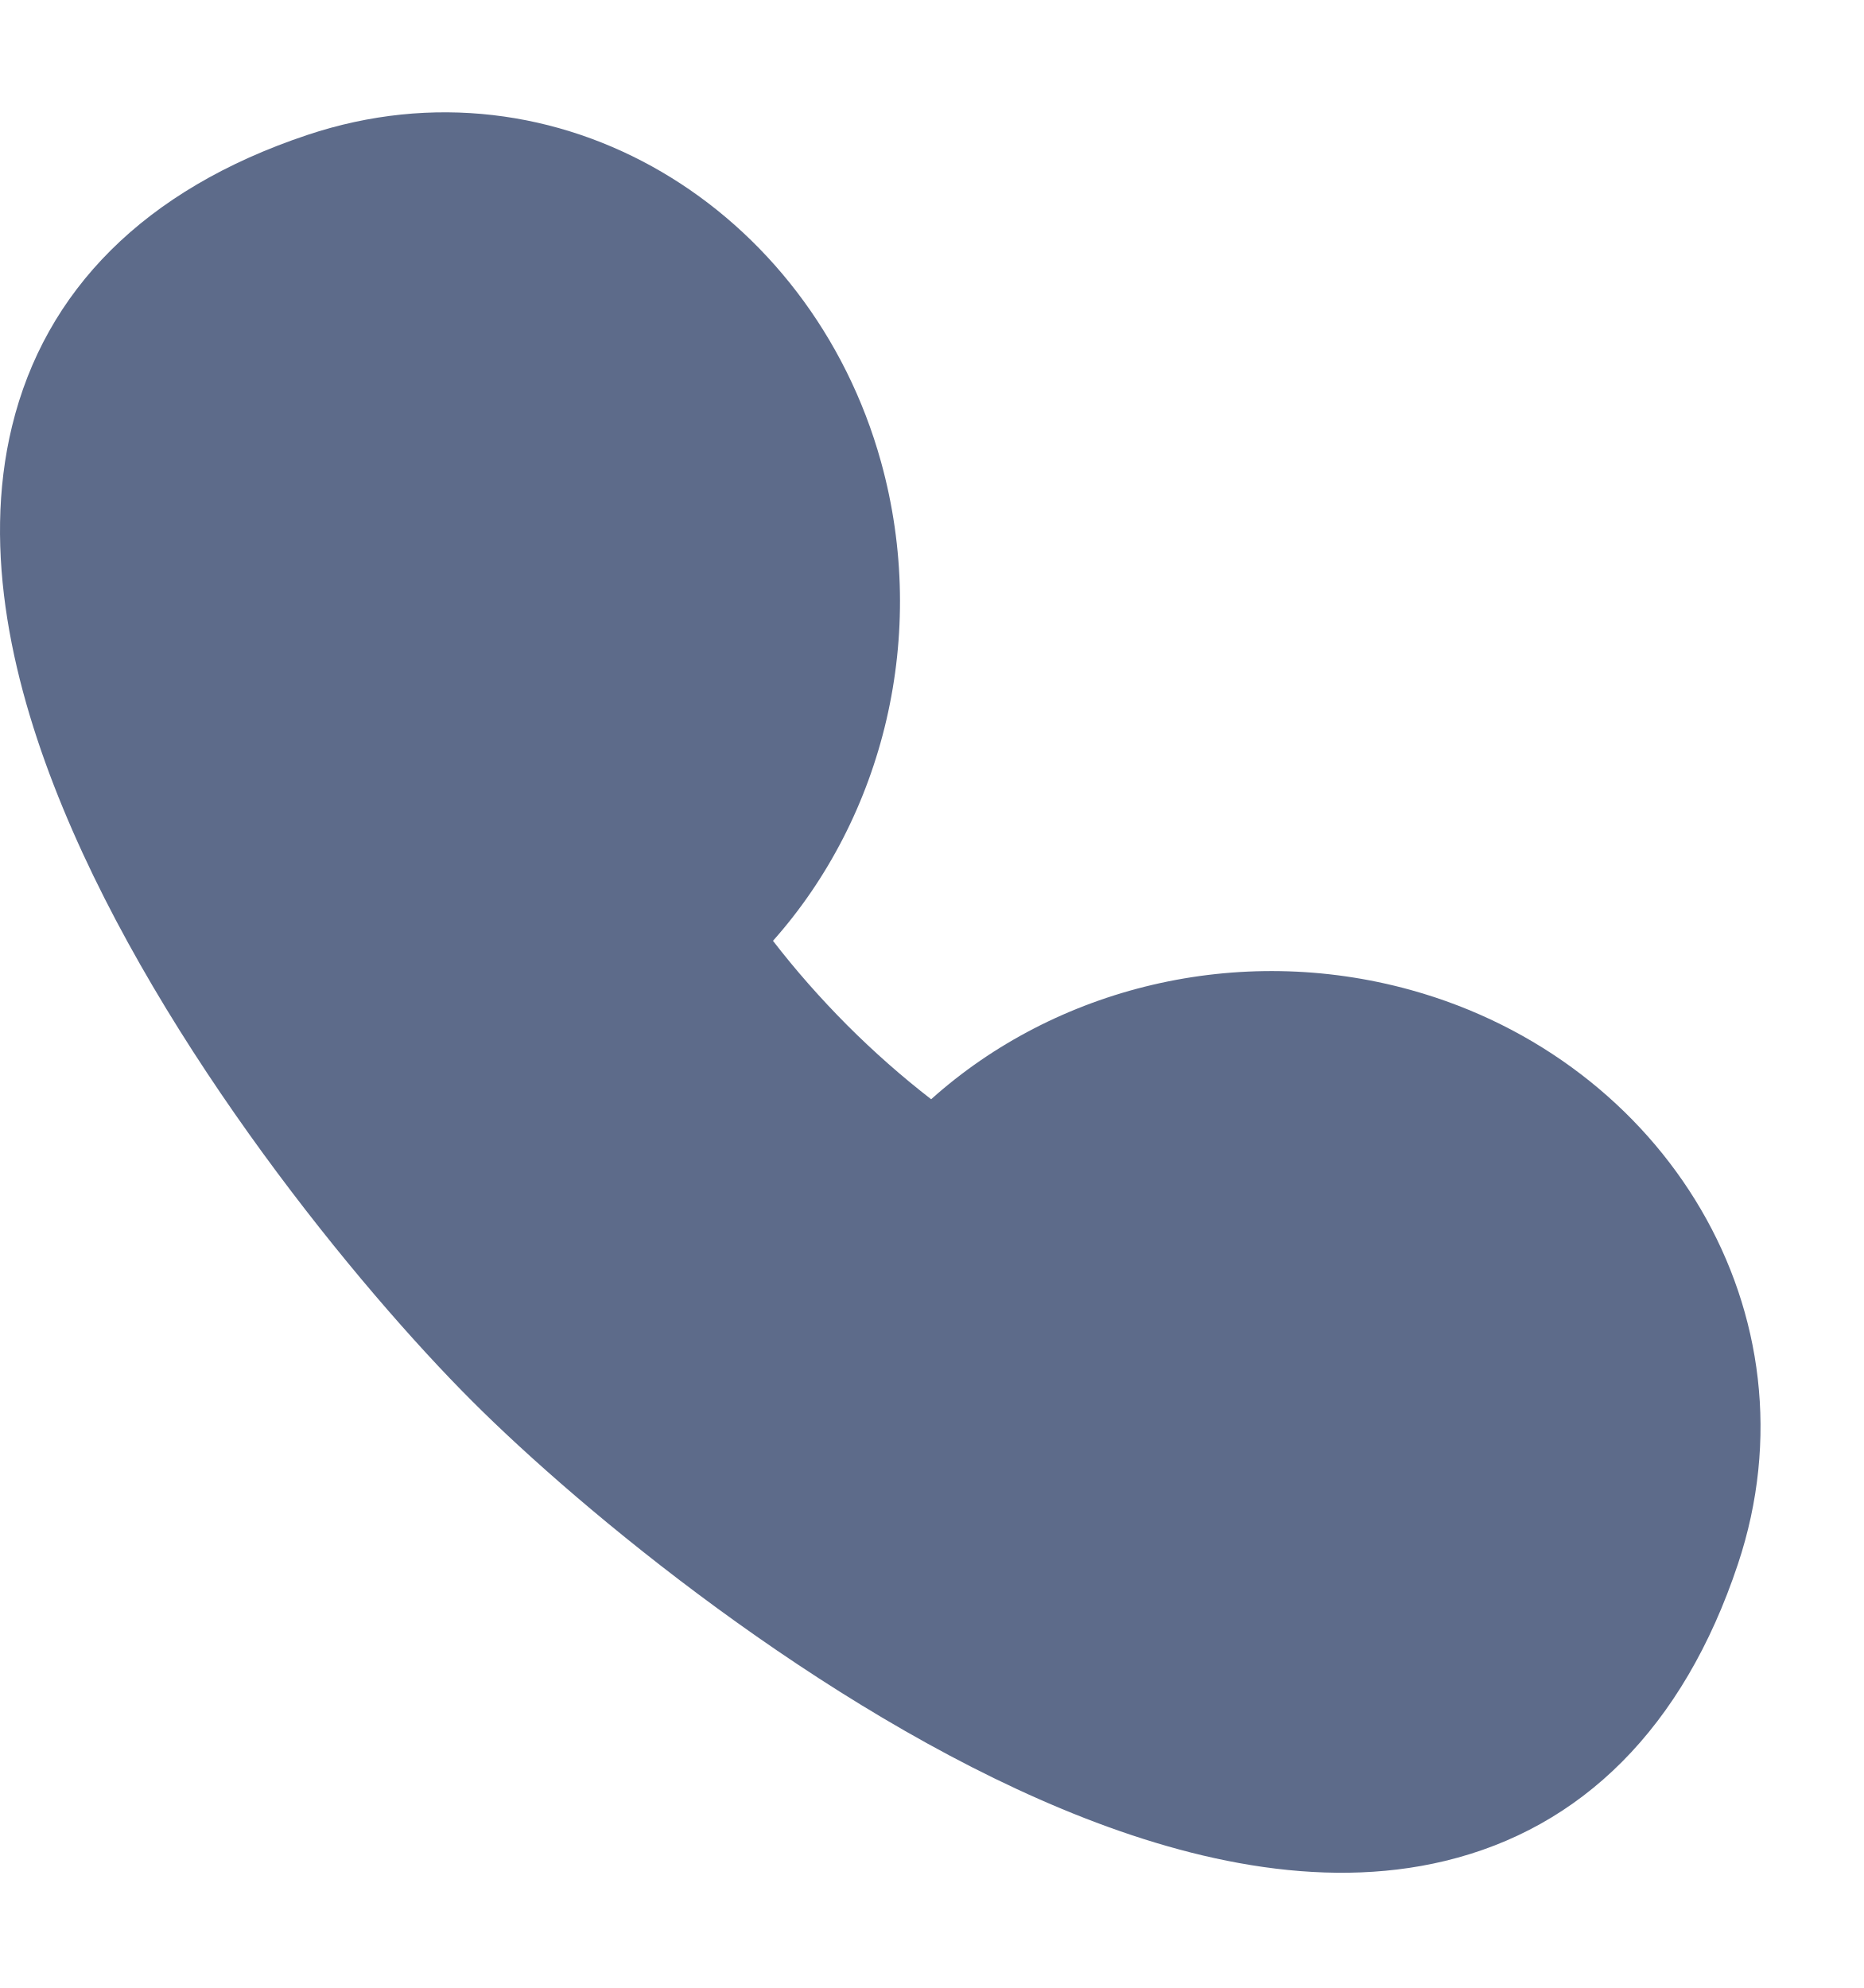
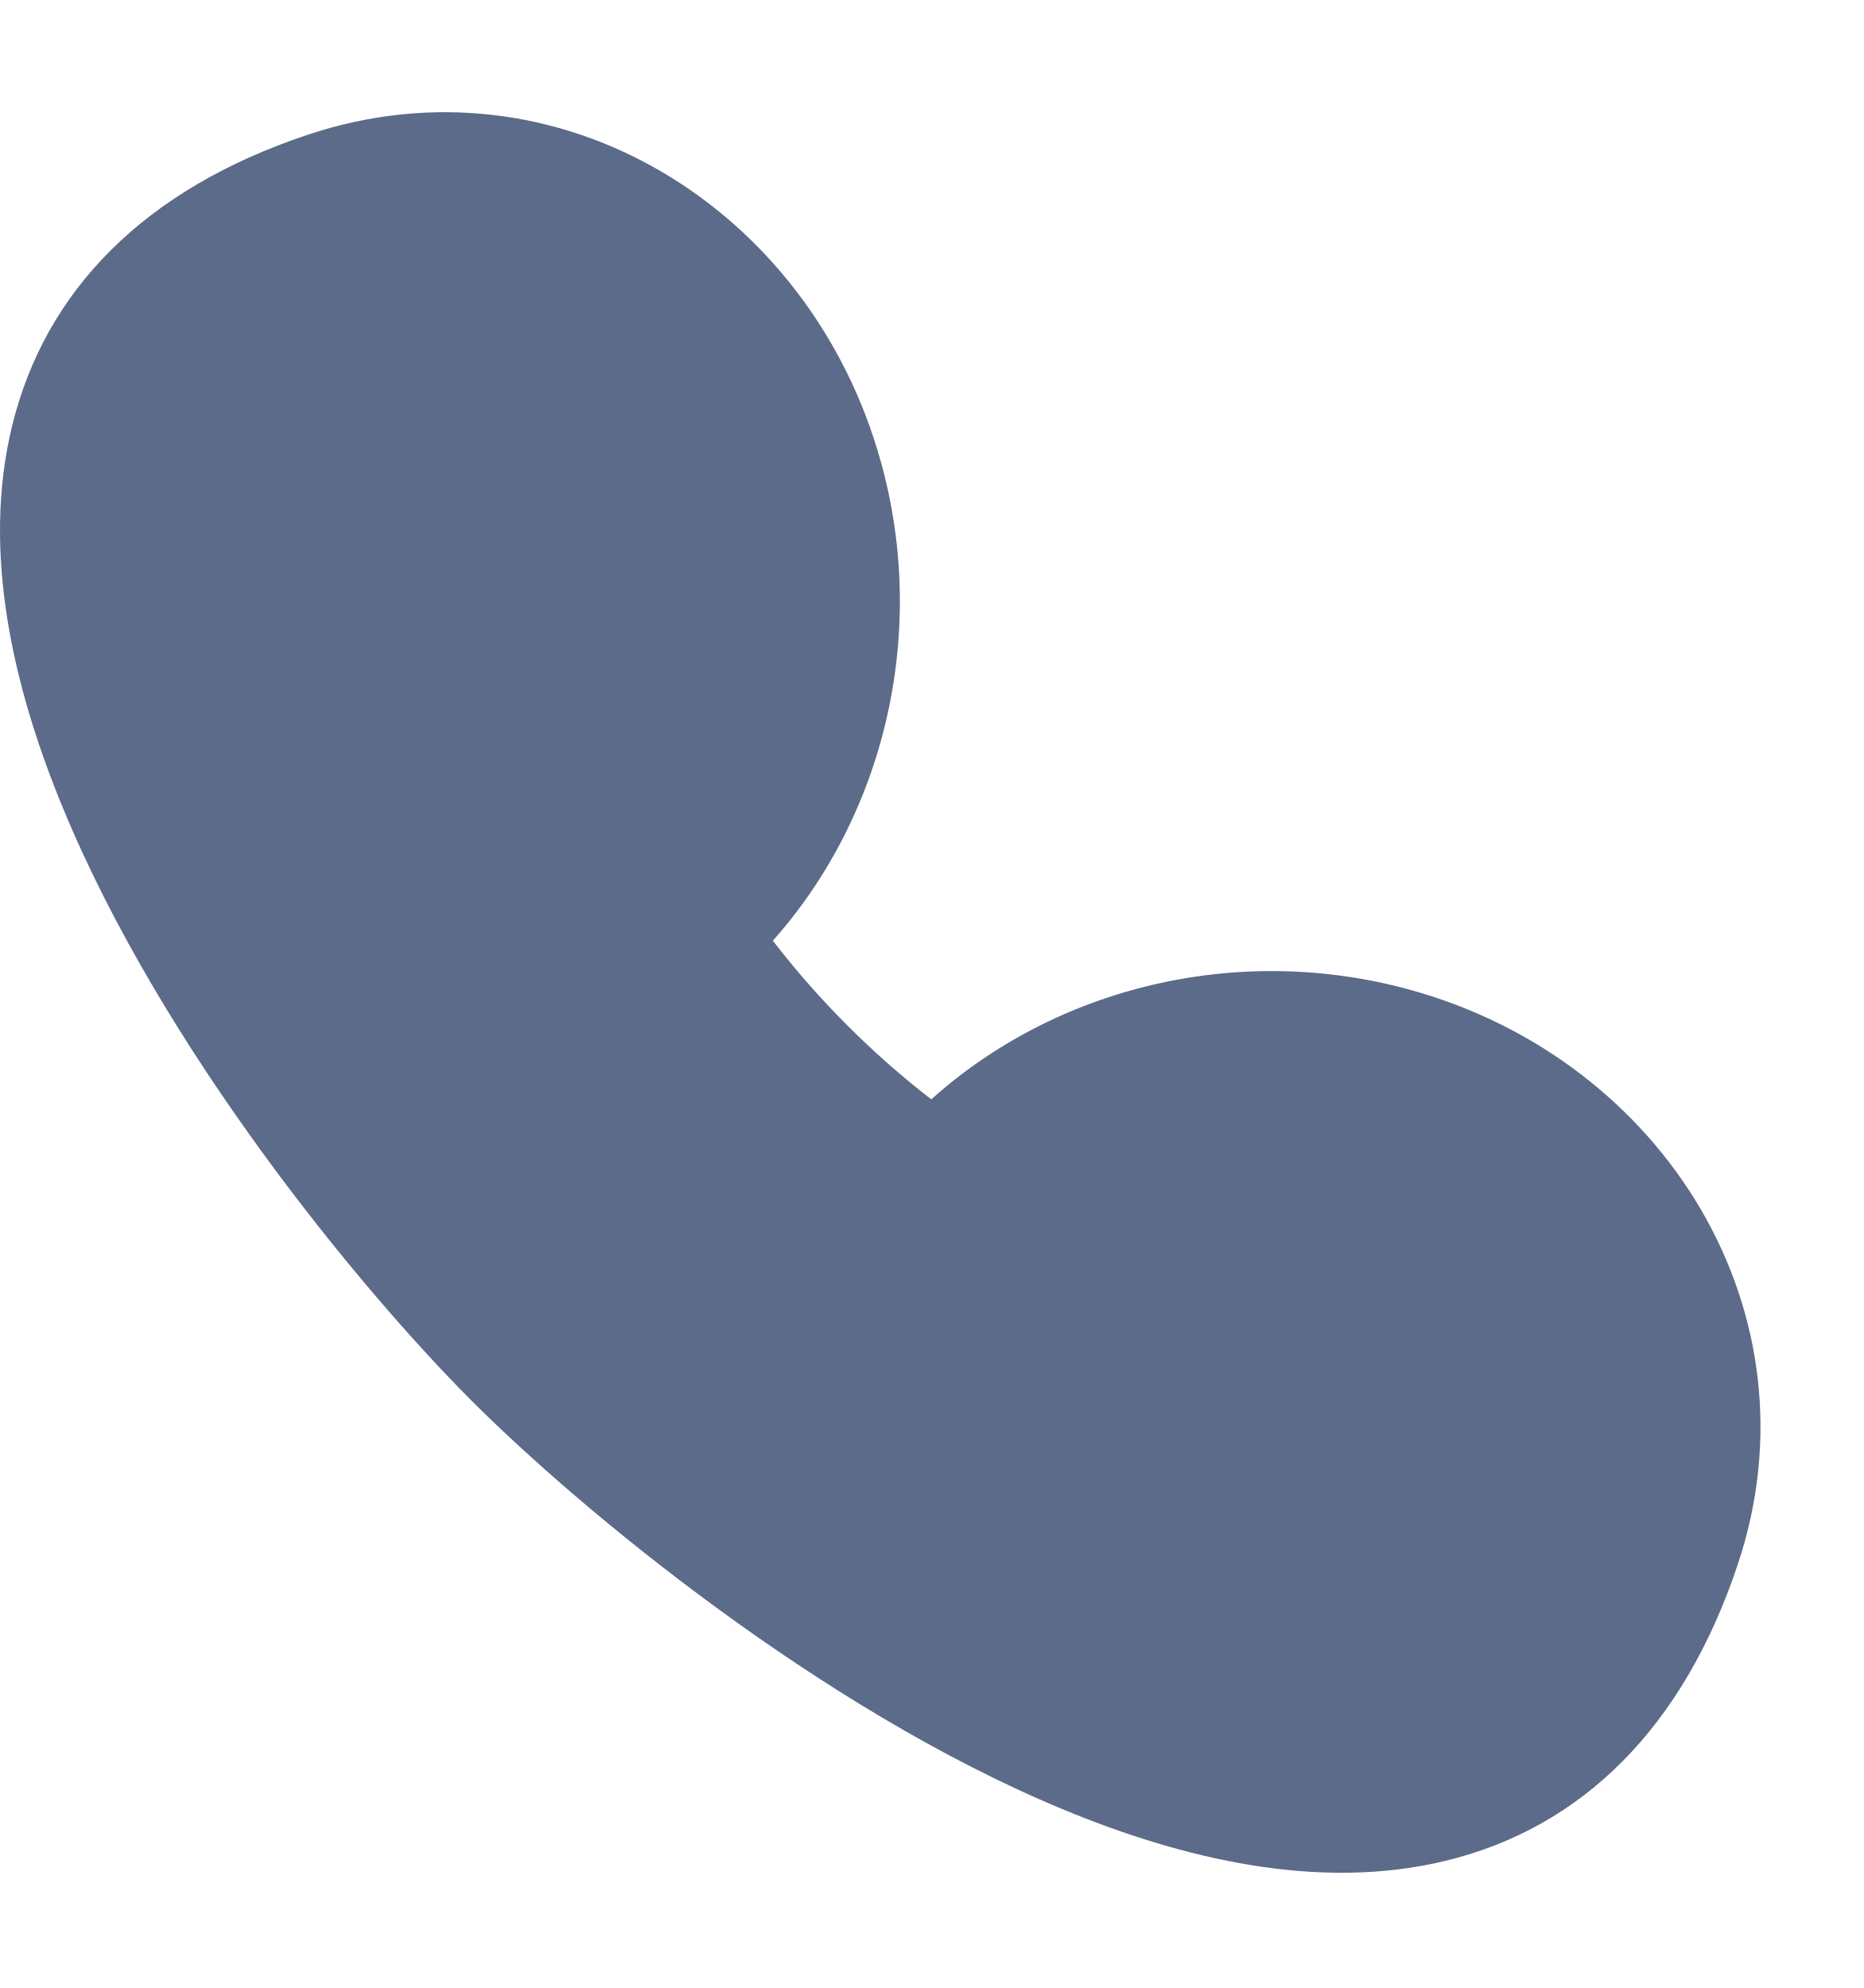
- <svg xmlns="http://www.w3.org/2000/svg" width="15" height="16" viewBox="0 0 15 16" fill="none">
-   <path fill-rule="evenodd" clip-rule="evenodd" d="M7.091 3.719C6.525 1.676 4.489 0.413 2.474 1.086C1.161 1.524 0.362 2.34 0.097 3.43C-0.15 4.443 0.107 5.536 0.506 6.502C1.308 8.447 2.897 10.374 3.797 11.274C4.676 12.154 6.6 13.75 8.549 14.56C9.516 14.962 10.614 15.223 11.631 14.977C12.726 14.713 13.547 13.91 13.987 12.588C14.659 10.572 13.399 8.535 11.355 7.968L11.355 7.968C9.959 7.581 8.494 7.95 7.494 8.847C7.26 8.666 7.034 8.467 6.819 8.252C6.603 8.035 6.403 7.808 6.221 7.572C7.111 6.572 7.476 5.112 7.091 3.719L7.091 3.719Z" fill="#5D6B8A" />
+ <svg xmlns="http://www.w3.org/2000/svg" width="15" height="16" fill="none">
+   <path fill="#5D6B8A" fill-rule="evenodd" d="M7.09 3.72C6.526 1.675 4.49.412 2.475 1.085 1.16 1.524.362 2.34.097 3.43c-.247 1.013.01 2.106.409 3.072.802 1.945 2.391 3.872 3.29 4.772.88.88 2.804 2.476 4.753 3.286.967.402 2.065.663 3.082.417 1.095-.264 1.916-1.067 2.356-2.39.671-2.014-.588-4.052-2.632-4.619-1.396-.387-2.861-.018-3.86.88A7.101 7.101 0 0 1 6.22 7.571c.89-1 1.255-2.46.87-3.853Z" clip-rule="evenodd" />
</svg>
